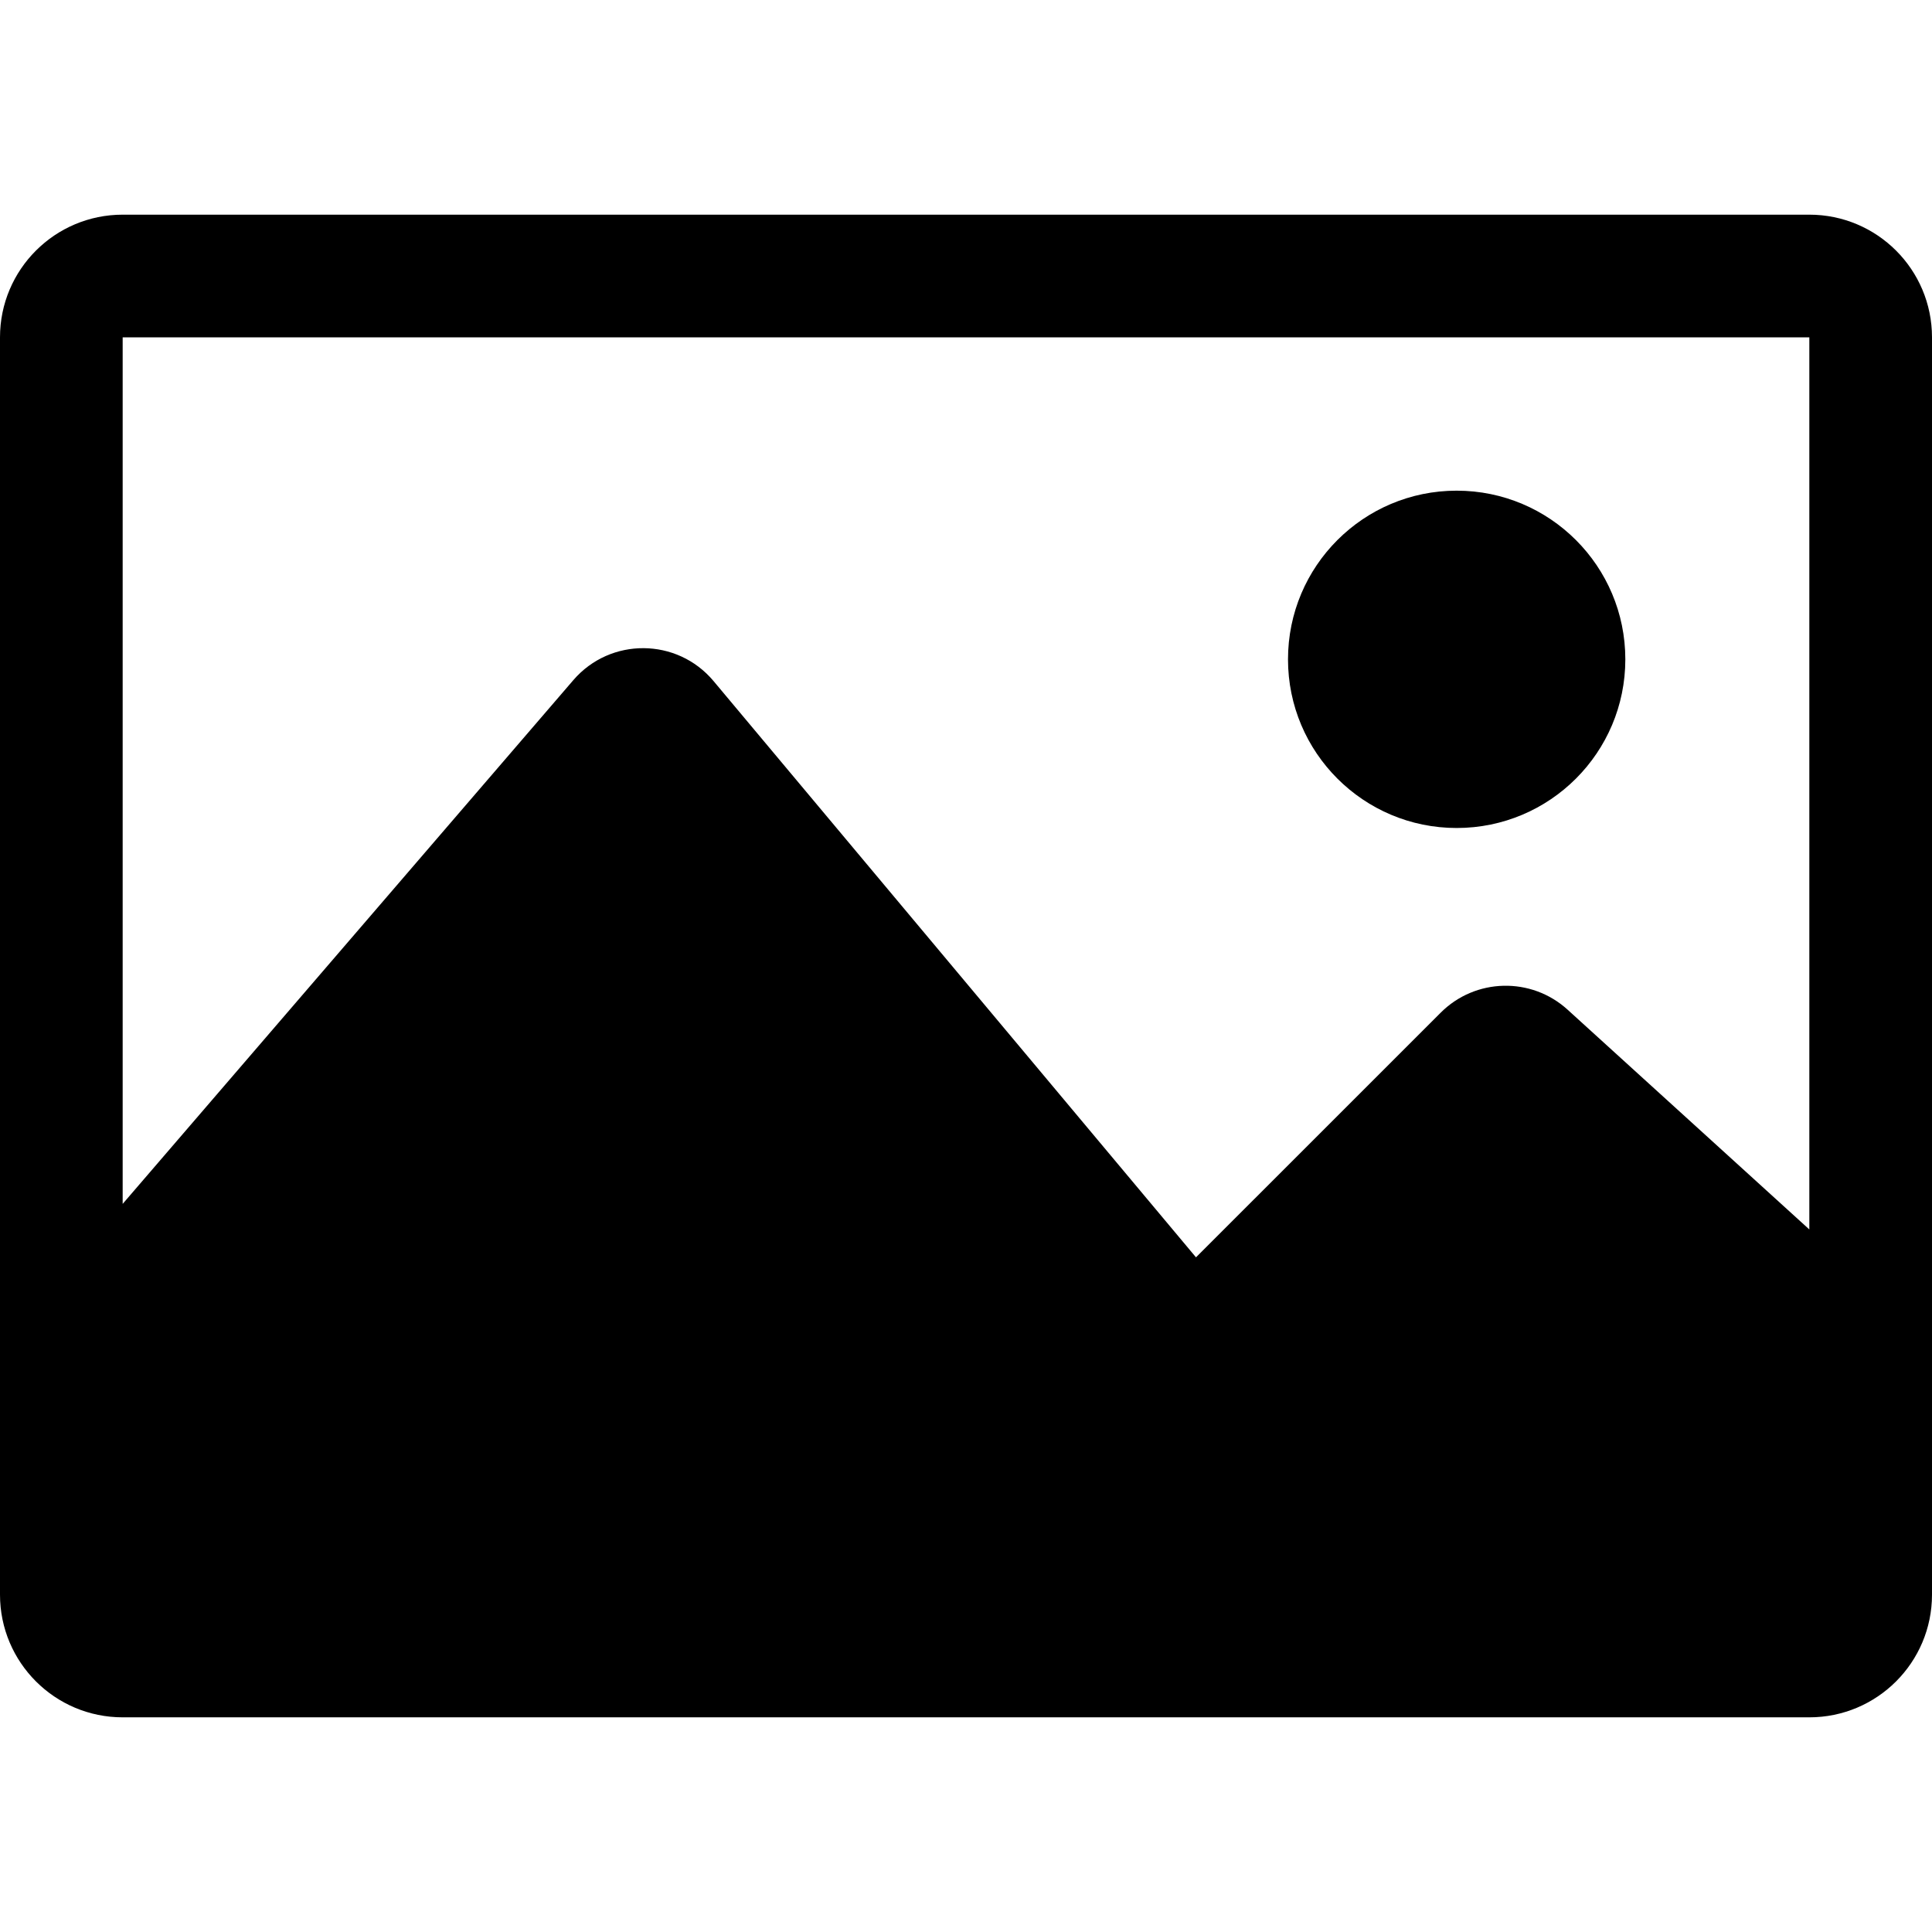
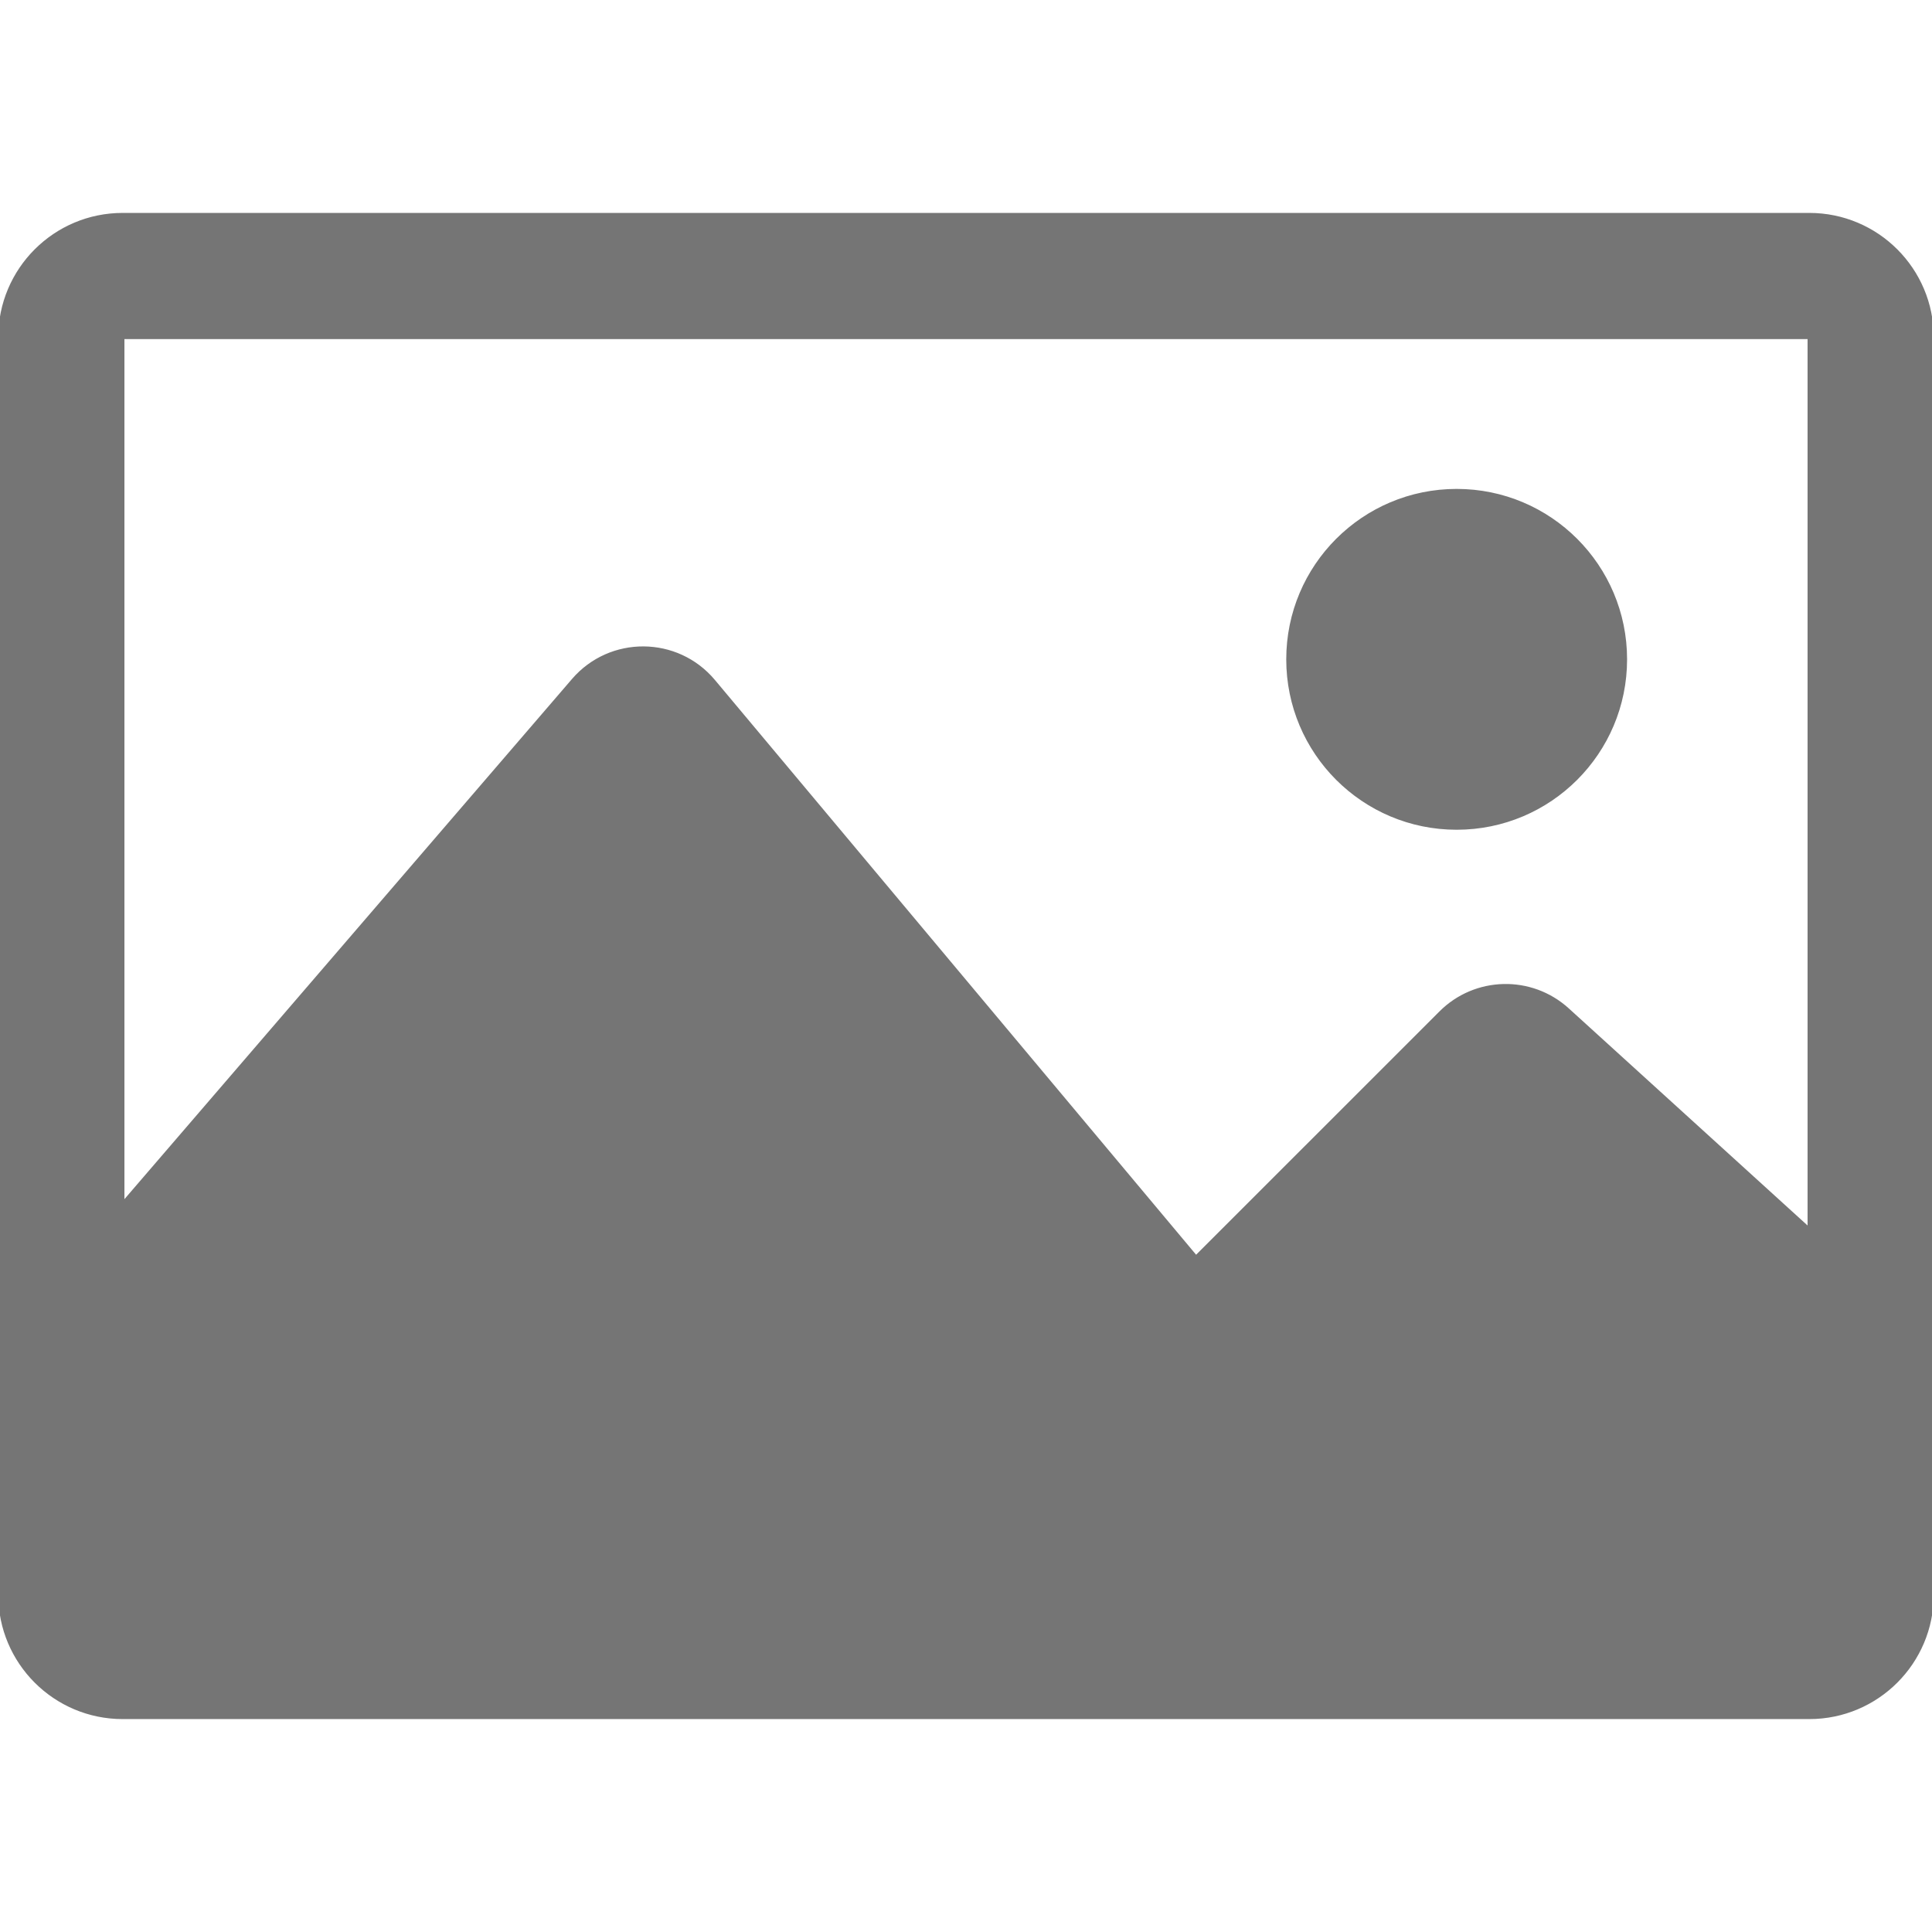
<svg xmlns="http://www.w3.org/2000/svg" version="1.1" id="Capa_1" x="0px" y="0px" width="550.801px" height="550.8px" viewBox="0 0 550.801 550.8" style="enable-background:new 0 0 550.801 550.8;" xml:space="preserve">
  <g>
-     <path d="M515.828,61.201H34.972C15.659,61.201,0,76.859,0,96.172v358.458C0,473.942,15.659,489.6,34.972,489.6h480.856   c19.314,0,34.973-15.658,34.973-34.971V96.172C550.801,76.859,535.143,61.201,515.828,61.201z M515.828,96.172V350.51l-68.92-62.66   c-10.359-9.416-26.289-9.04-36.186,0.866l-69.752,69.741L203.438,194.179c-10.396-12.415-29.438-12.537-39.99-0.271L34.972,343.219   V96.172H515.828z M367.201,187.972c0-26.561,21.523-48.086,48.084-48.086c26.562,0,48.086,21.525,48.086,48.086   c0,26.561-21.523,48.085-48.086,48.085C388.725,236.058,367.201,214.533,367.201,187.972z" />
+     <path stroke="#757575" fill="#757575" d="M515.828,61.201H34.972C15.659,61.201,0,76.859,0,96.172v358.458C0,473.942,15.659,489.6,34.972,489.6h480.856   c19.314,0,34.973-15.658,34.973-34.971V96.172C550.801,76.859,535.143,61.201,515.828,61.201z M515.828,96.172V350.51l-68.92-62.66   c-10.359-9.416-26.289-9.04-36.186,0.866l-69.752,69.741L203.438,194.179c-10.396-12.415-29.438-12.537-39.99-0.271L34.972,343.219   V96.172H515.828z M367.201,187.972c0-26.561,21.523-48.086,48.084-48.086c26.562,0,48.086,21.525,48.086,48.086   c0,26.561-21.523,48.085-48.086,48.085C388.725,236.058,367.201,214.533,367.201,187.972z" />
  </g>
  <g>
</g>
  <g>
</g>
  <g>
</g>
  <g>
</g>
  <g>
</g>
  <g>
</g>
  <g>
</g>
  <g>
</g>
  <g>
</g>
  <g>
</g>
  <g>
</g>
  <g>
</g>
  <g>
</g>
  <g>
</g>
  <g>
</g>
</svg>
